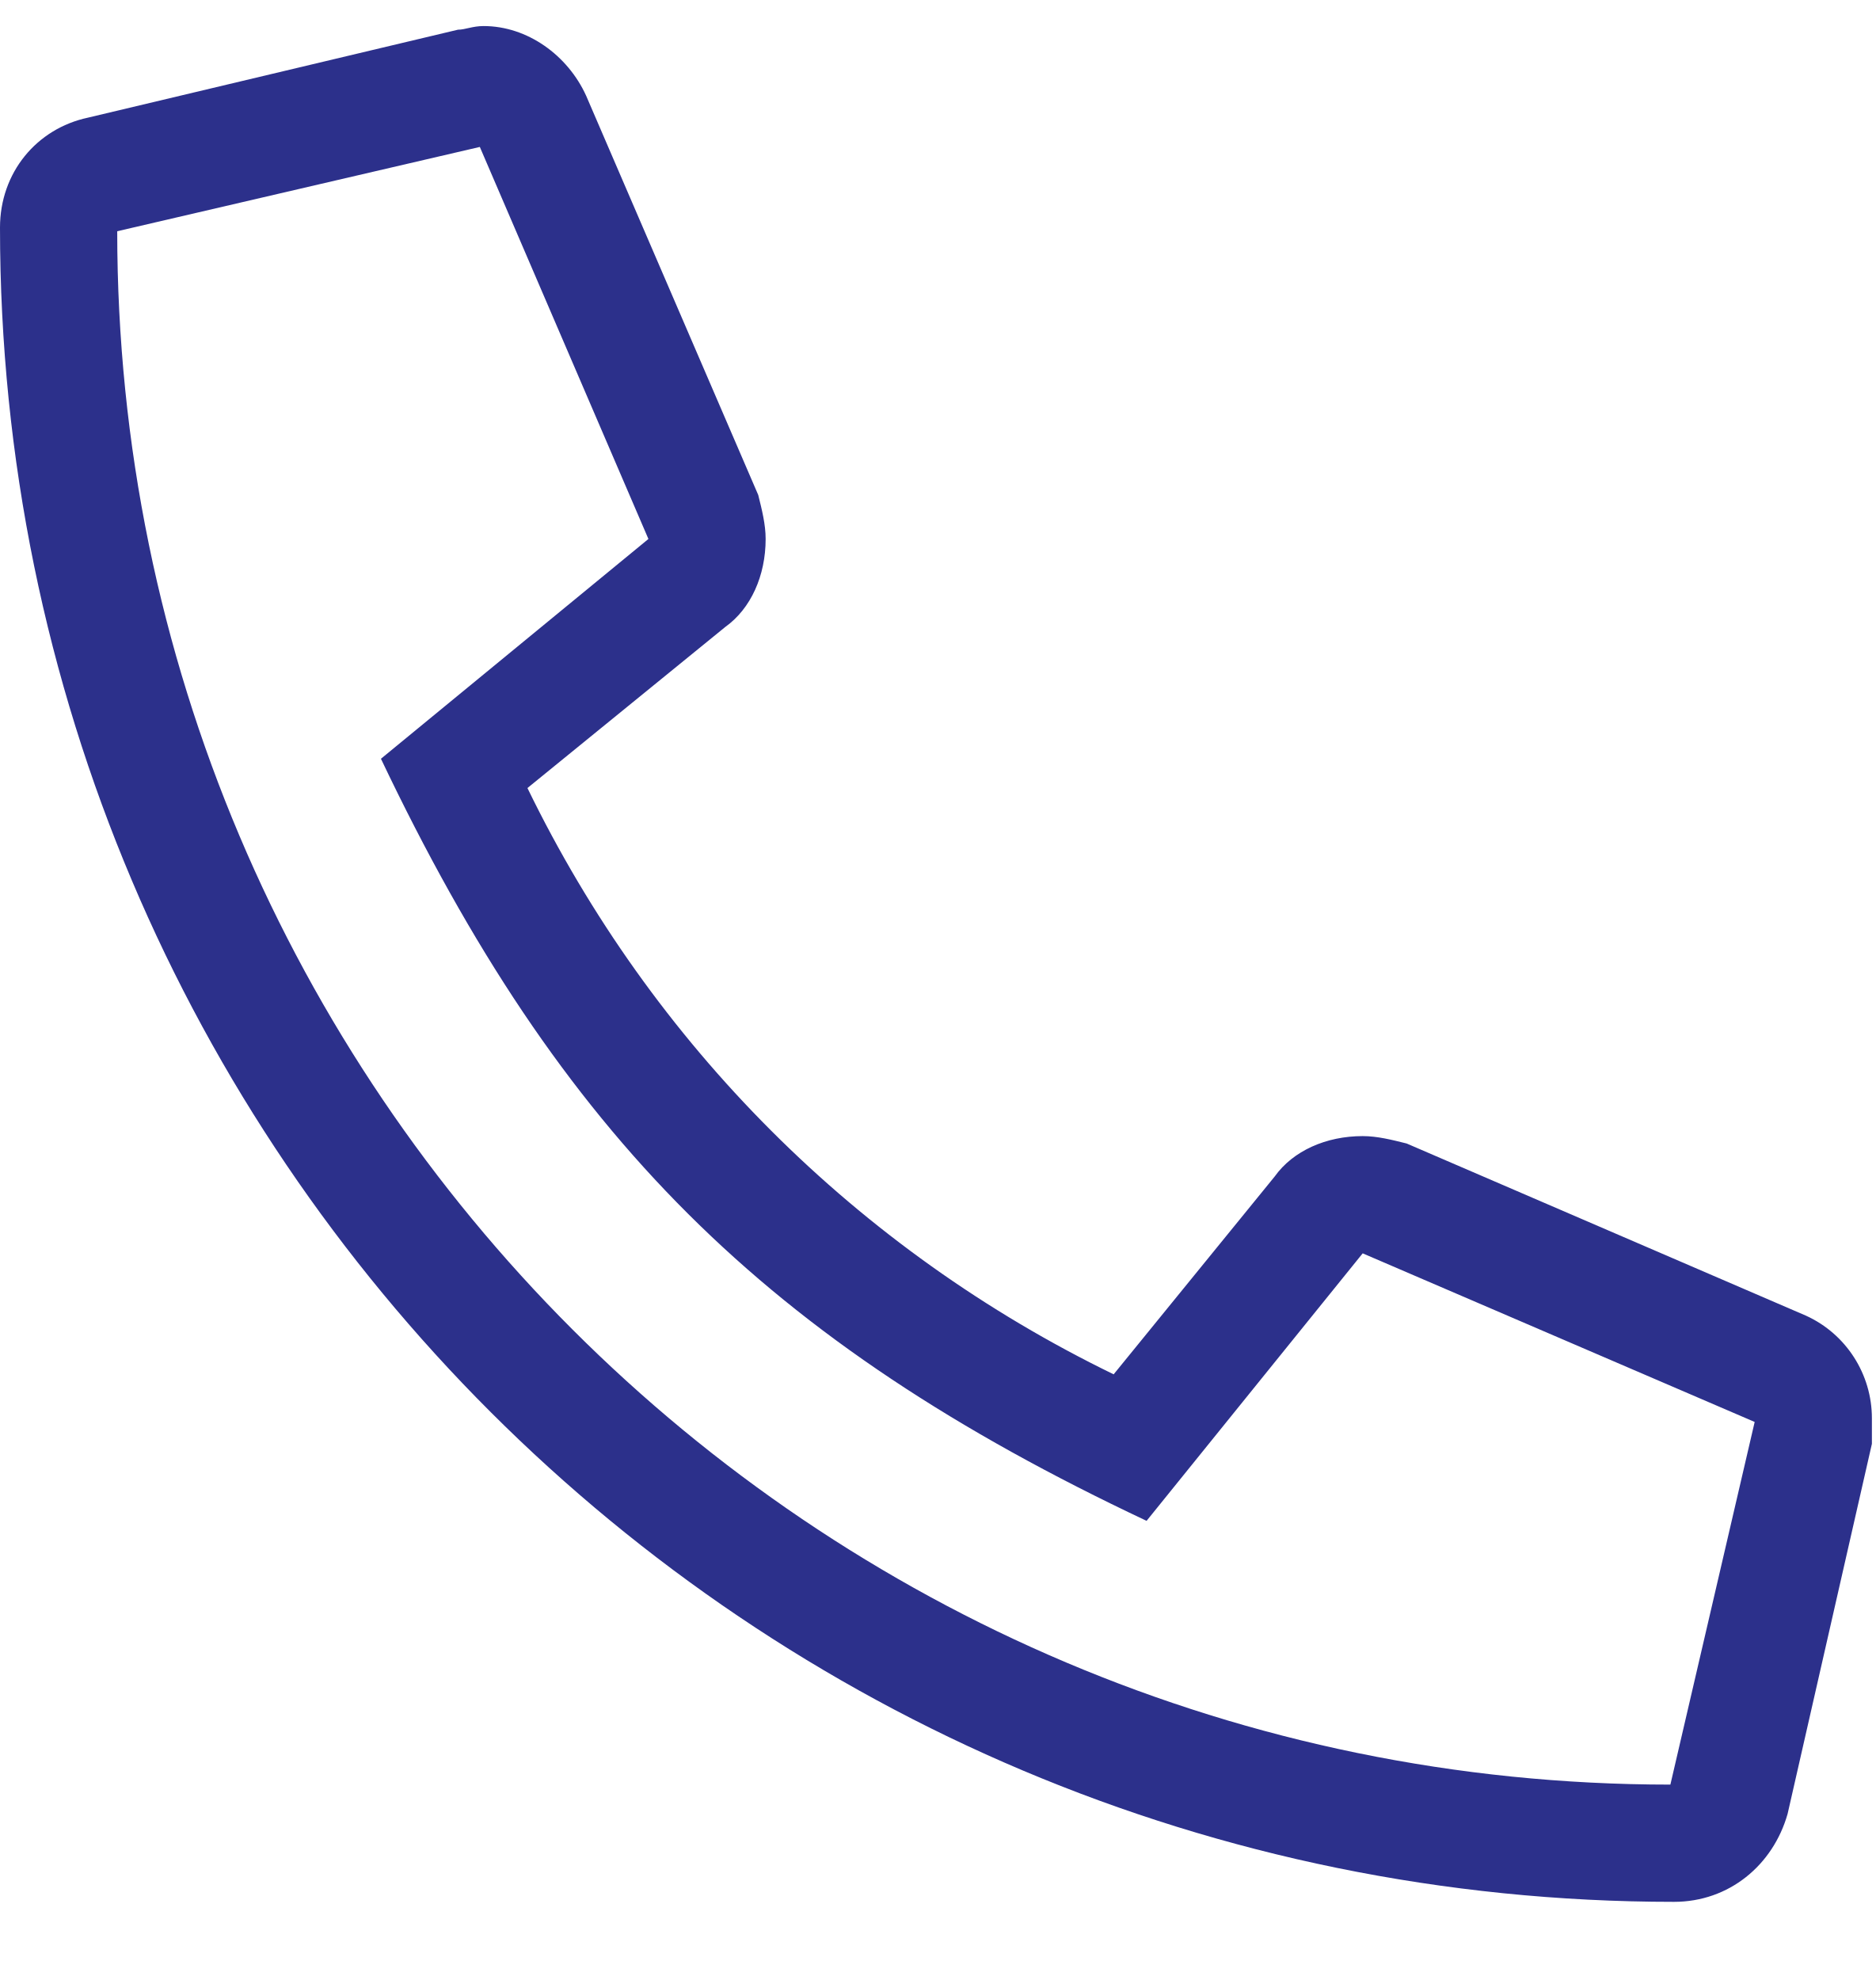
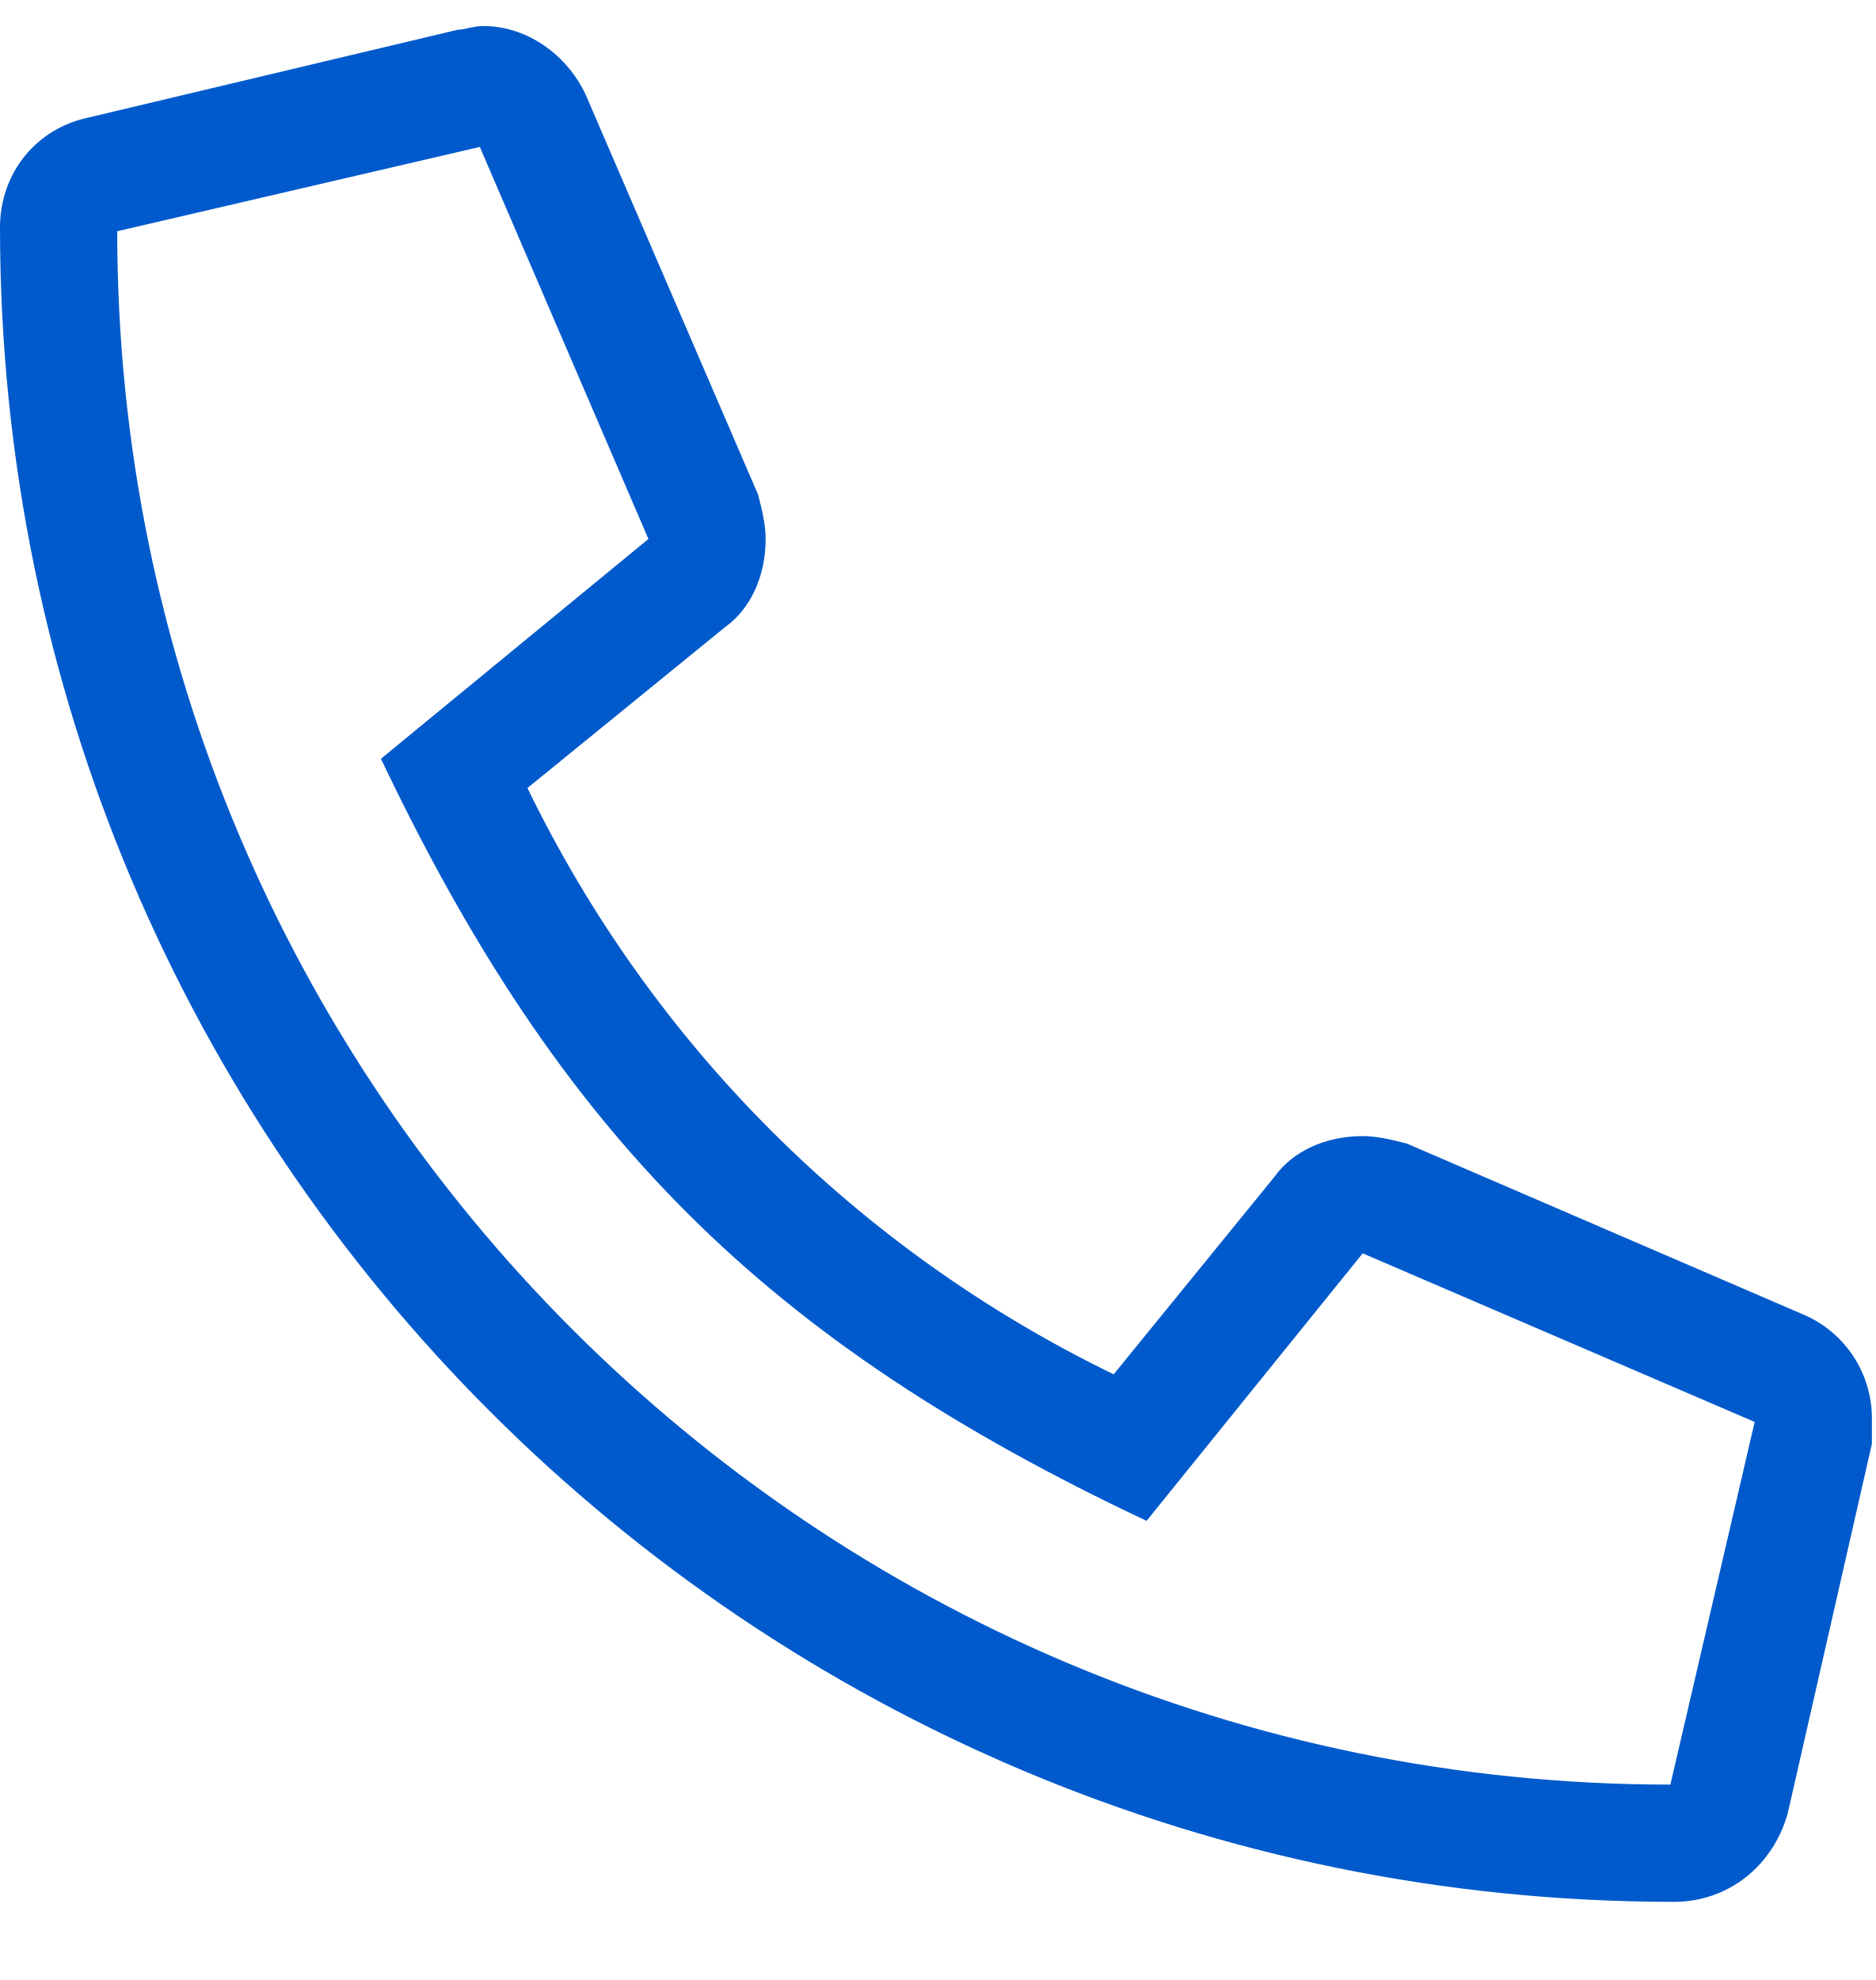
<svg xmlns="http://www.w3.org/2000/svg" width="18" height="19" viewBox="0 0 18 19" fill="none">
-   <path d="M17.332 12.625L13.5 10.973C13.359 10.938 13.219 10.902 13.078 10.902C12.727 10.902 12.41 11.043 12.234 11.289L10.688 13.188C8.227 11.992 6.258 10.023 5.062 7.562L6.961 6.016C7.207 5.84 7.348 5.523 7.348 5.172C7.348 5.031 7.312 4.891 7.277 4.75L5.625 0.918C5.449 0.531 5.062 0.25 4.641 0.25C4.535 0.25 4.465 0.285 4.395 0.285L0.844 1.129C0.352 1.234 0 1.656 0 2.184C0 11.078 7.207 18.25 16.066 18.25C16.594 18.25 17.016 17.898 17.156 17.406L17.965 13.855C17.965 13.785 17.965 13.715 17.965 13.609C17.965 13.188 17.719 12.801 17.332 12.625ZM16.031 17.125C7.805 17.125 1.125 10.445 1.125 2.219L4.605 1.41L6.223 5.172L3.656 7.281C5.379 10.902 7.348 12.871 11.004 14.594L13.078 12.027L16.84 13.645L16.031 17.125Z" fill="#2C308B" />
+   <path d="M17.332 12.625L13.5 10.973C13.359 10.938 13.219 10.902 13.078 10.902C12.727 10.902 12.41 11.043 12.234 11.289L10.688 13.188C8.227 11.992 6.258 10.023 5.062 7.562L6.961 6.016C7.207 5.84 7.348 5.523 7.348 5.172C7.348 5.031 7.312 4.891 7.277 4.75L5.625 0.918C5.449 0.531 5.062 0.25 4.641 0.25C4.535 0.25 4.465 0.285 4.395 0.285L0.844 1.129C0.352 1.234 0 1.656 0 2.184C0 11.078 7.207 18.25 16.066 18.25C16.594 18.25 17.016 17.898 17.156 17.406L17.965 13.855C17.965 13.785 17.965 13.715 17.965 13.609C17.965 13.188 17.719 12.801 17.332 12.625ZM16.031 17.125C7.805 17.125 1.125 10.445 1.125 2.219L4.605 1.41L6.223 5.172L3.656 7.281C5.379 10.902 7.348 12.871 11.004 14.594L13.078 12.027L16.84 13.645L16.031 17.125Z" fill="#005ACC" />
</svg>
